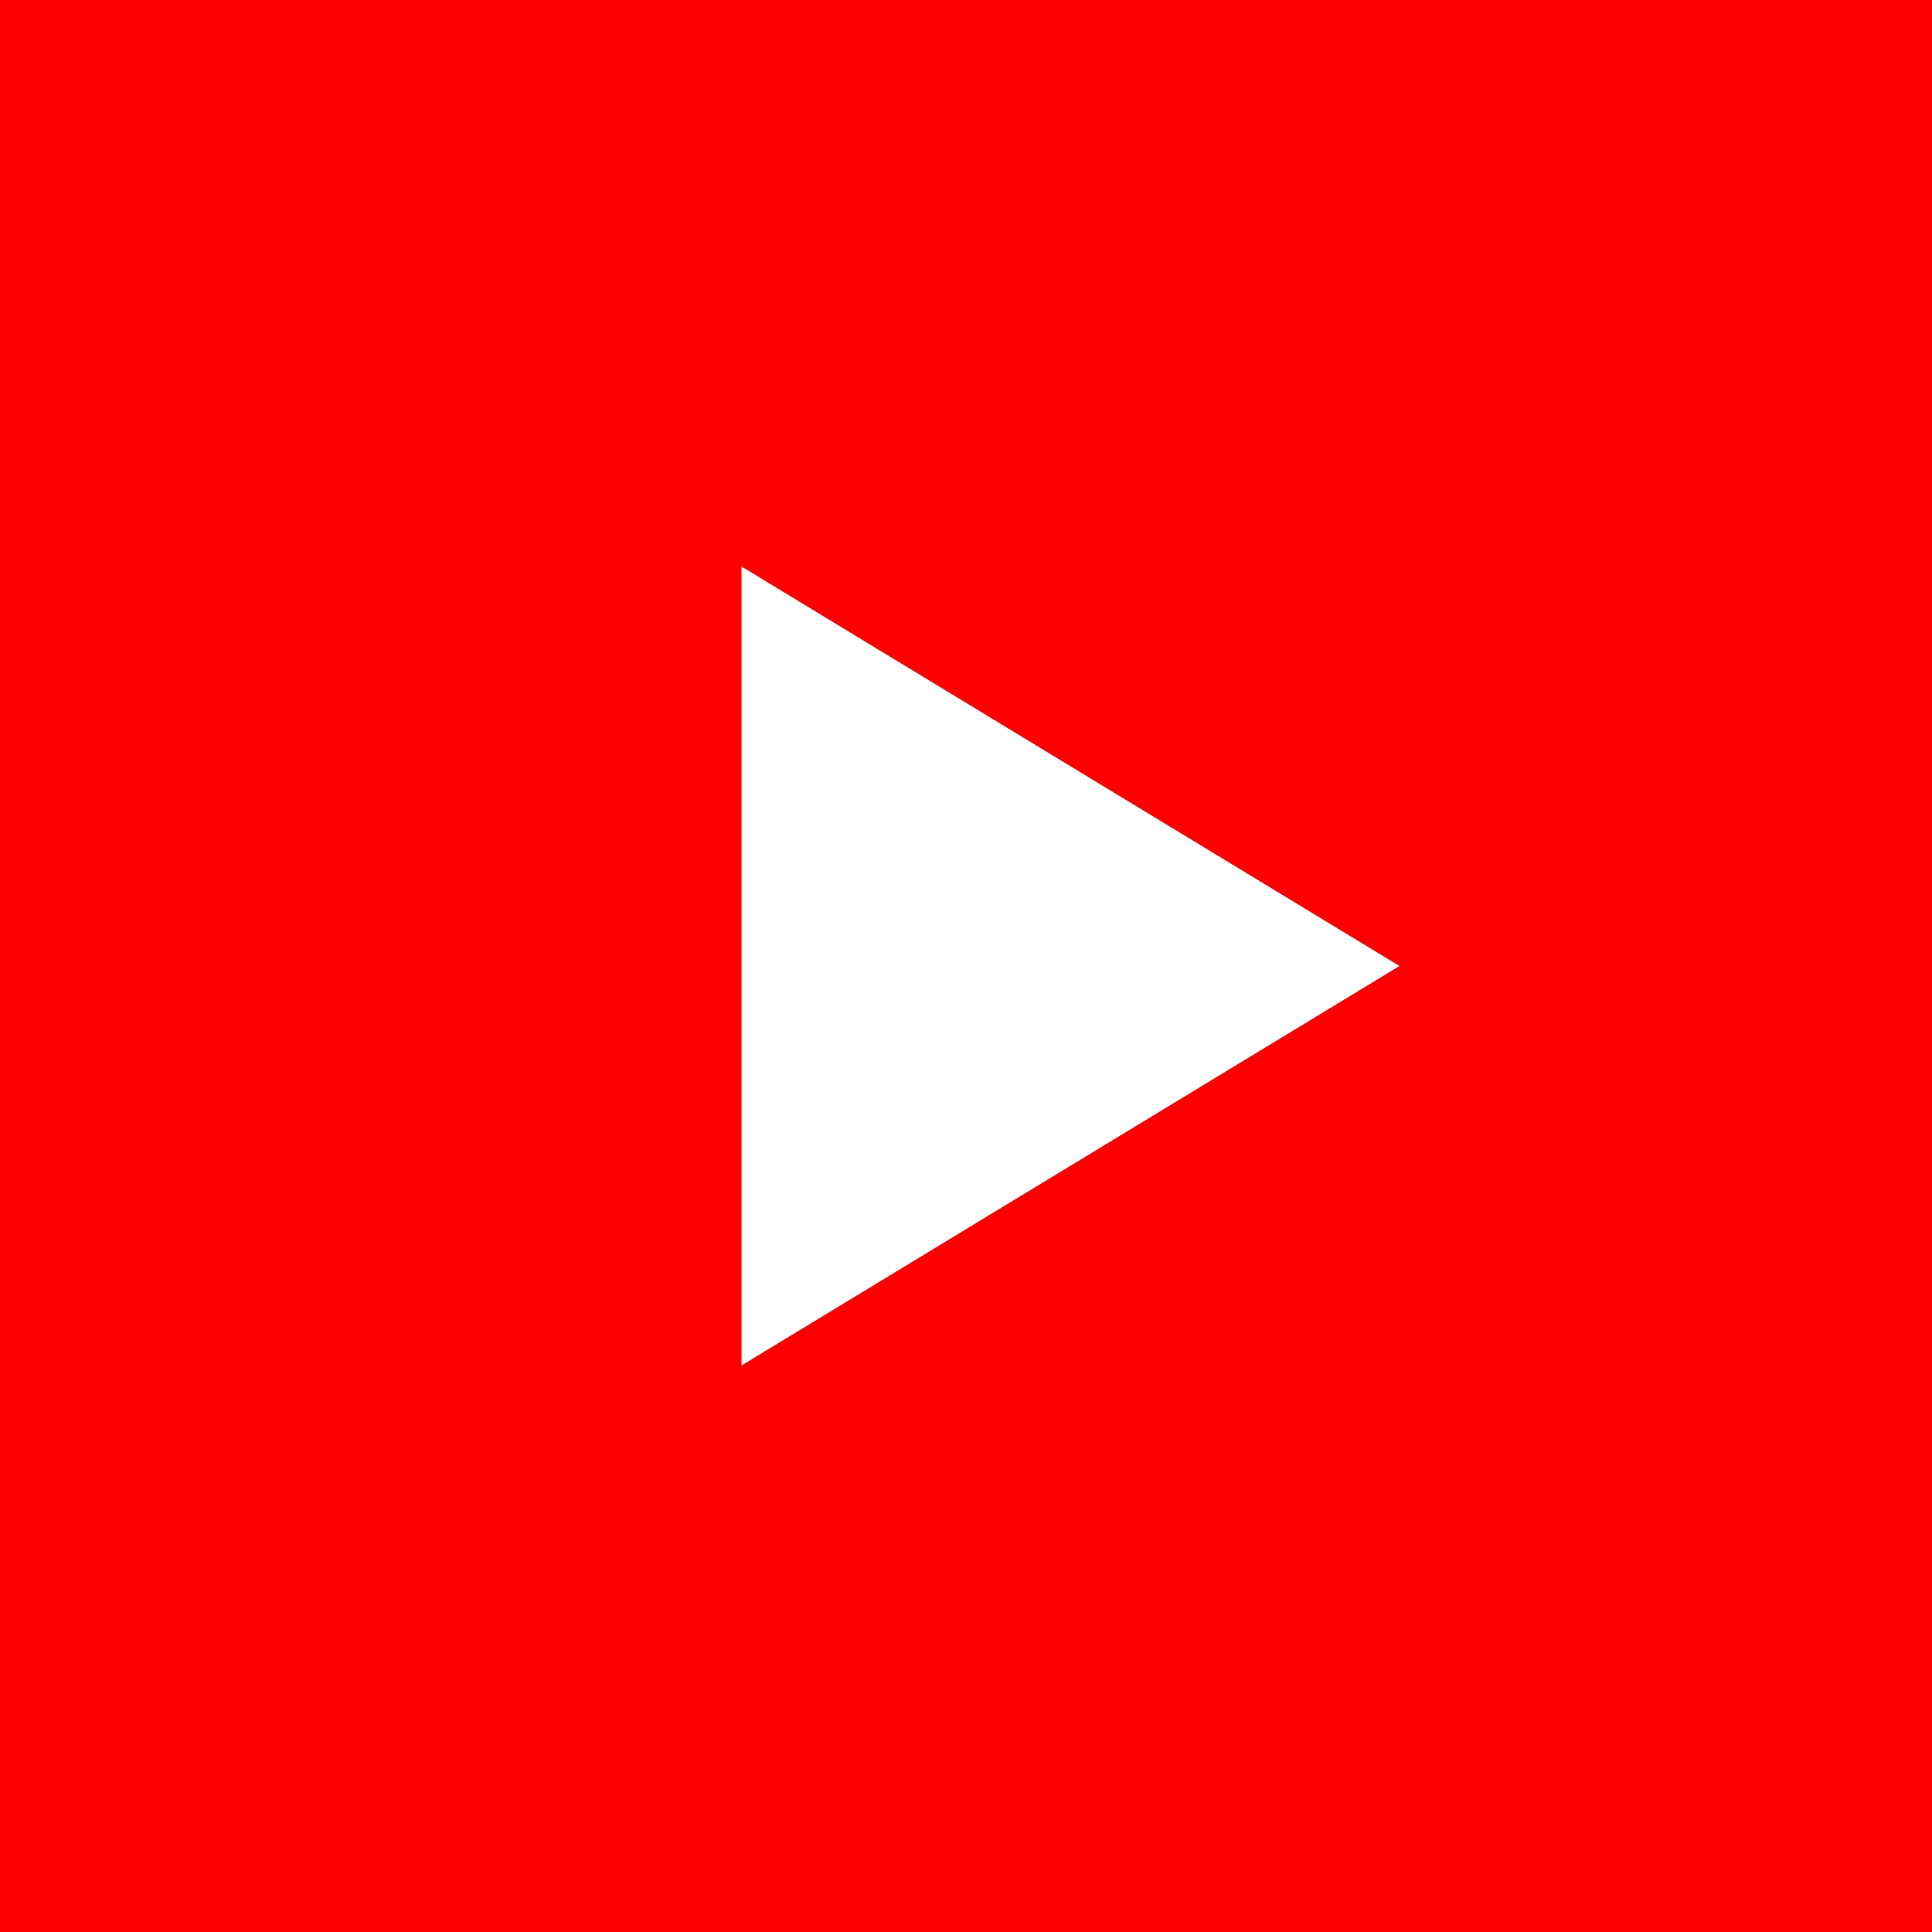
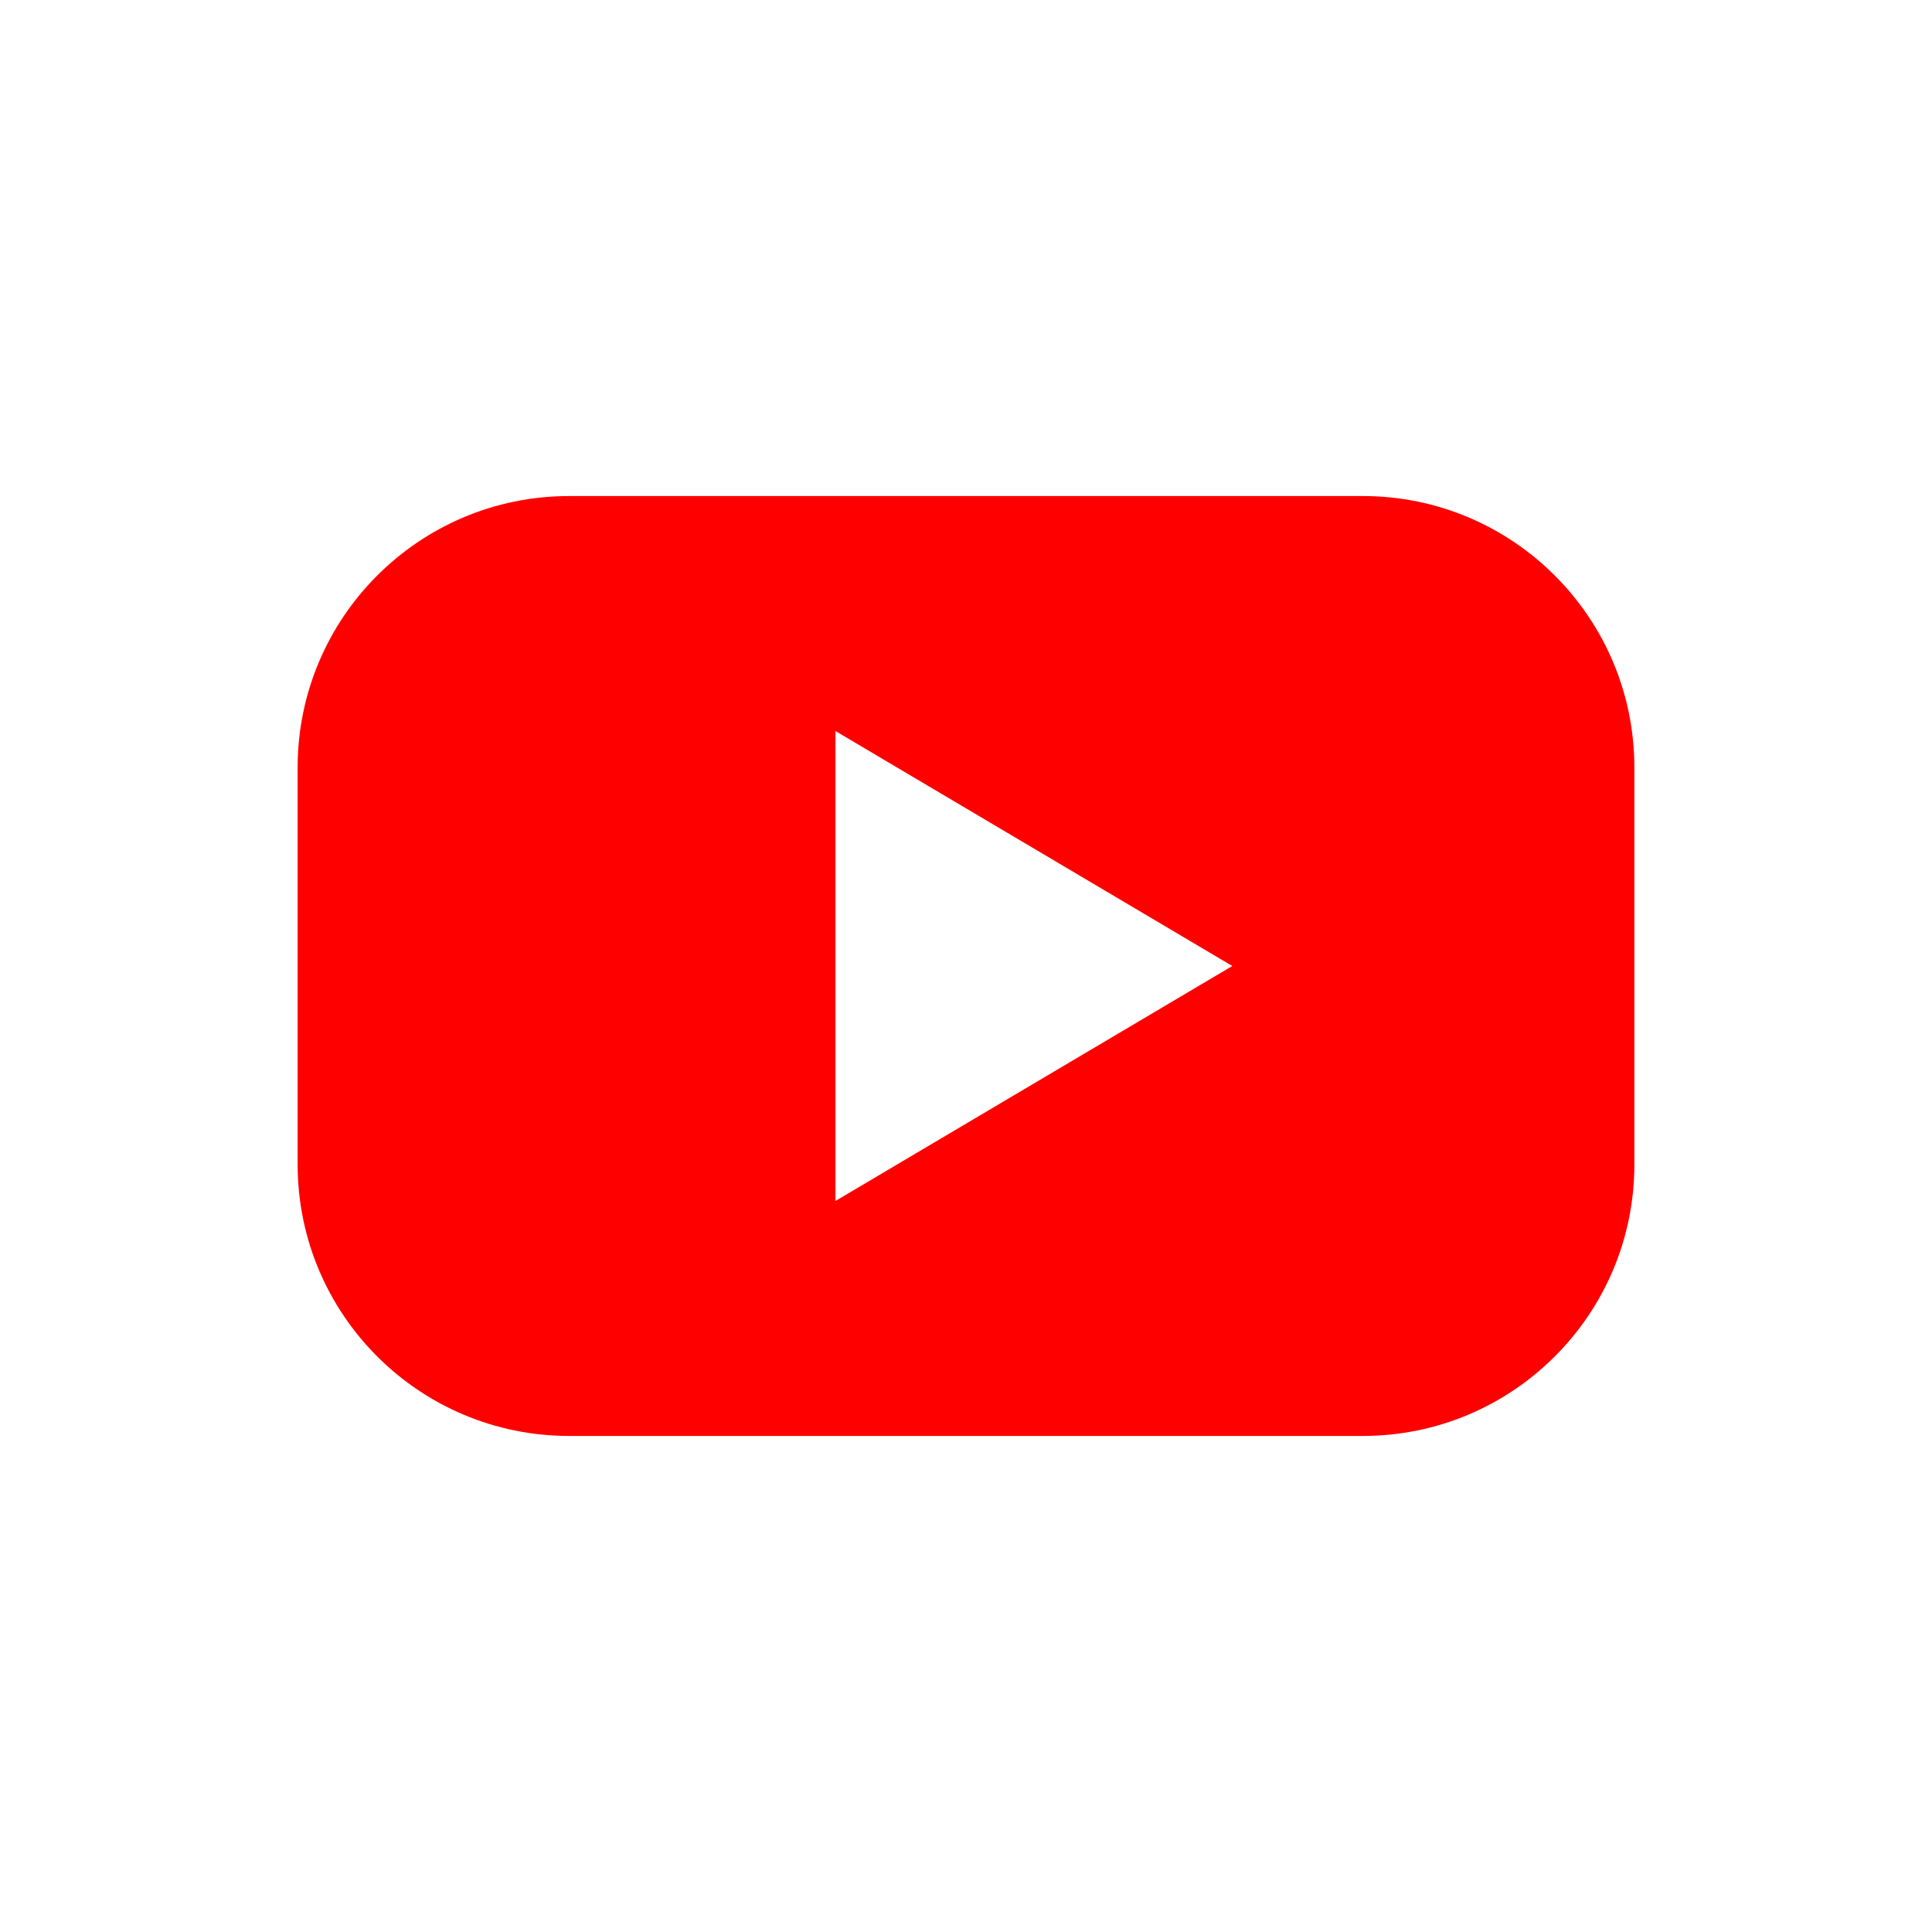
<svg xmlns="http://www.w3.org/2000/svg" viewBox="0 0 370 370" fill="none" role="img" aria-label="Youtube">
-   <rect width="370" height="370" fill="#FF0000" />
-   <path d="M142 108.5v153L268 185 142 108.5z" fill="#fff" />
+   <rect width="370" height="370" fill="#fff" />
+   <rect x="57" y="95" width="256" height="180" rx="52" fill="#FF0000" />
+   <path d="M160 140v90l76-45z" fill="#fff" />
</svg>
